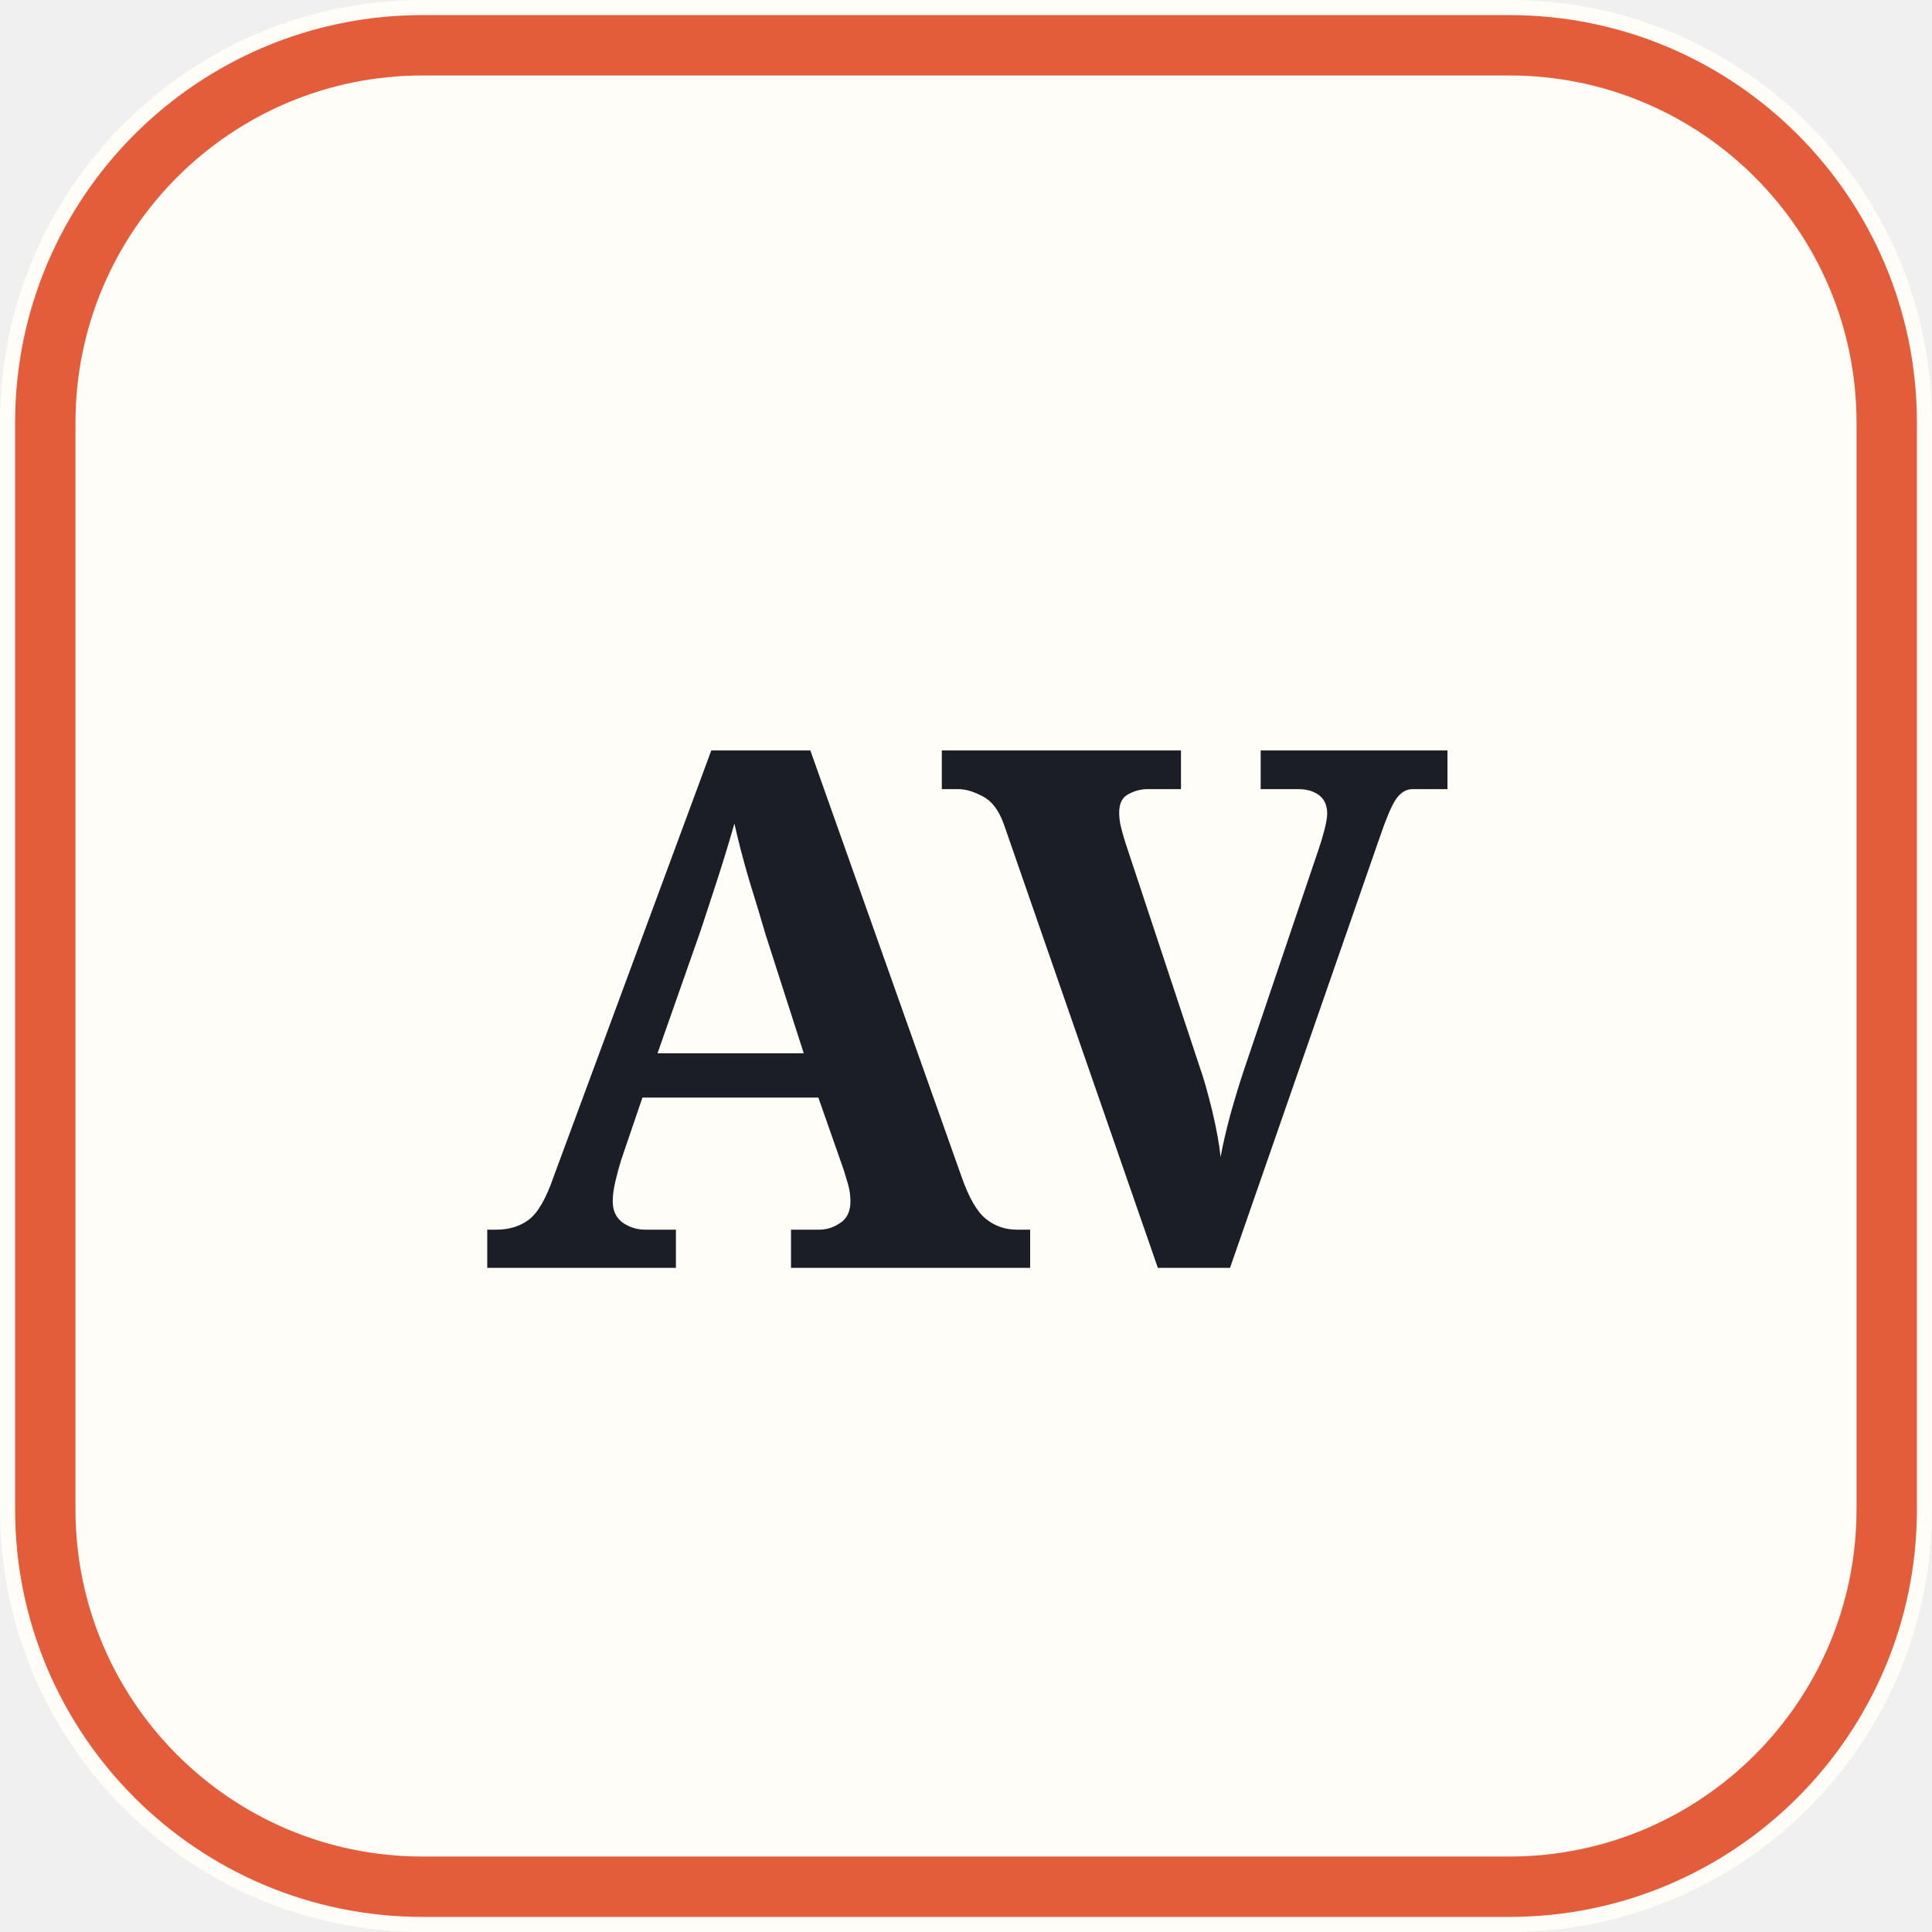
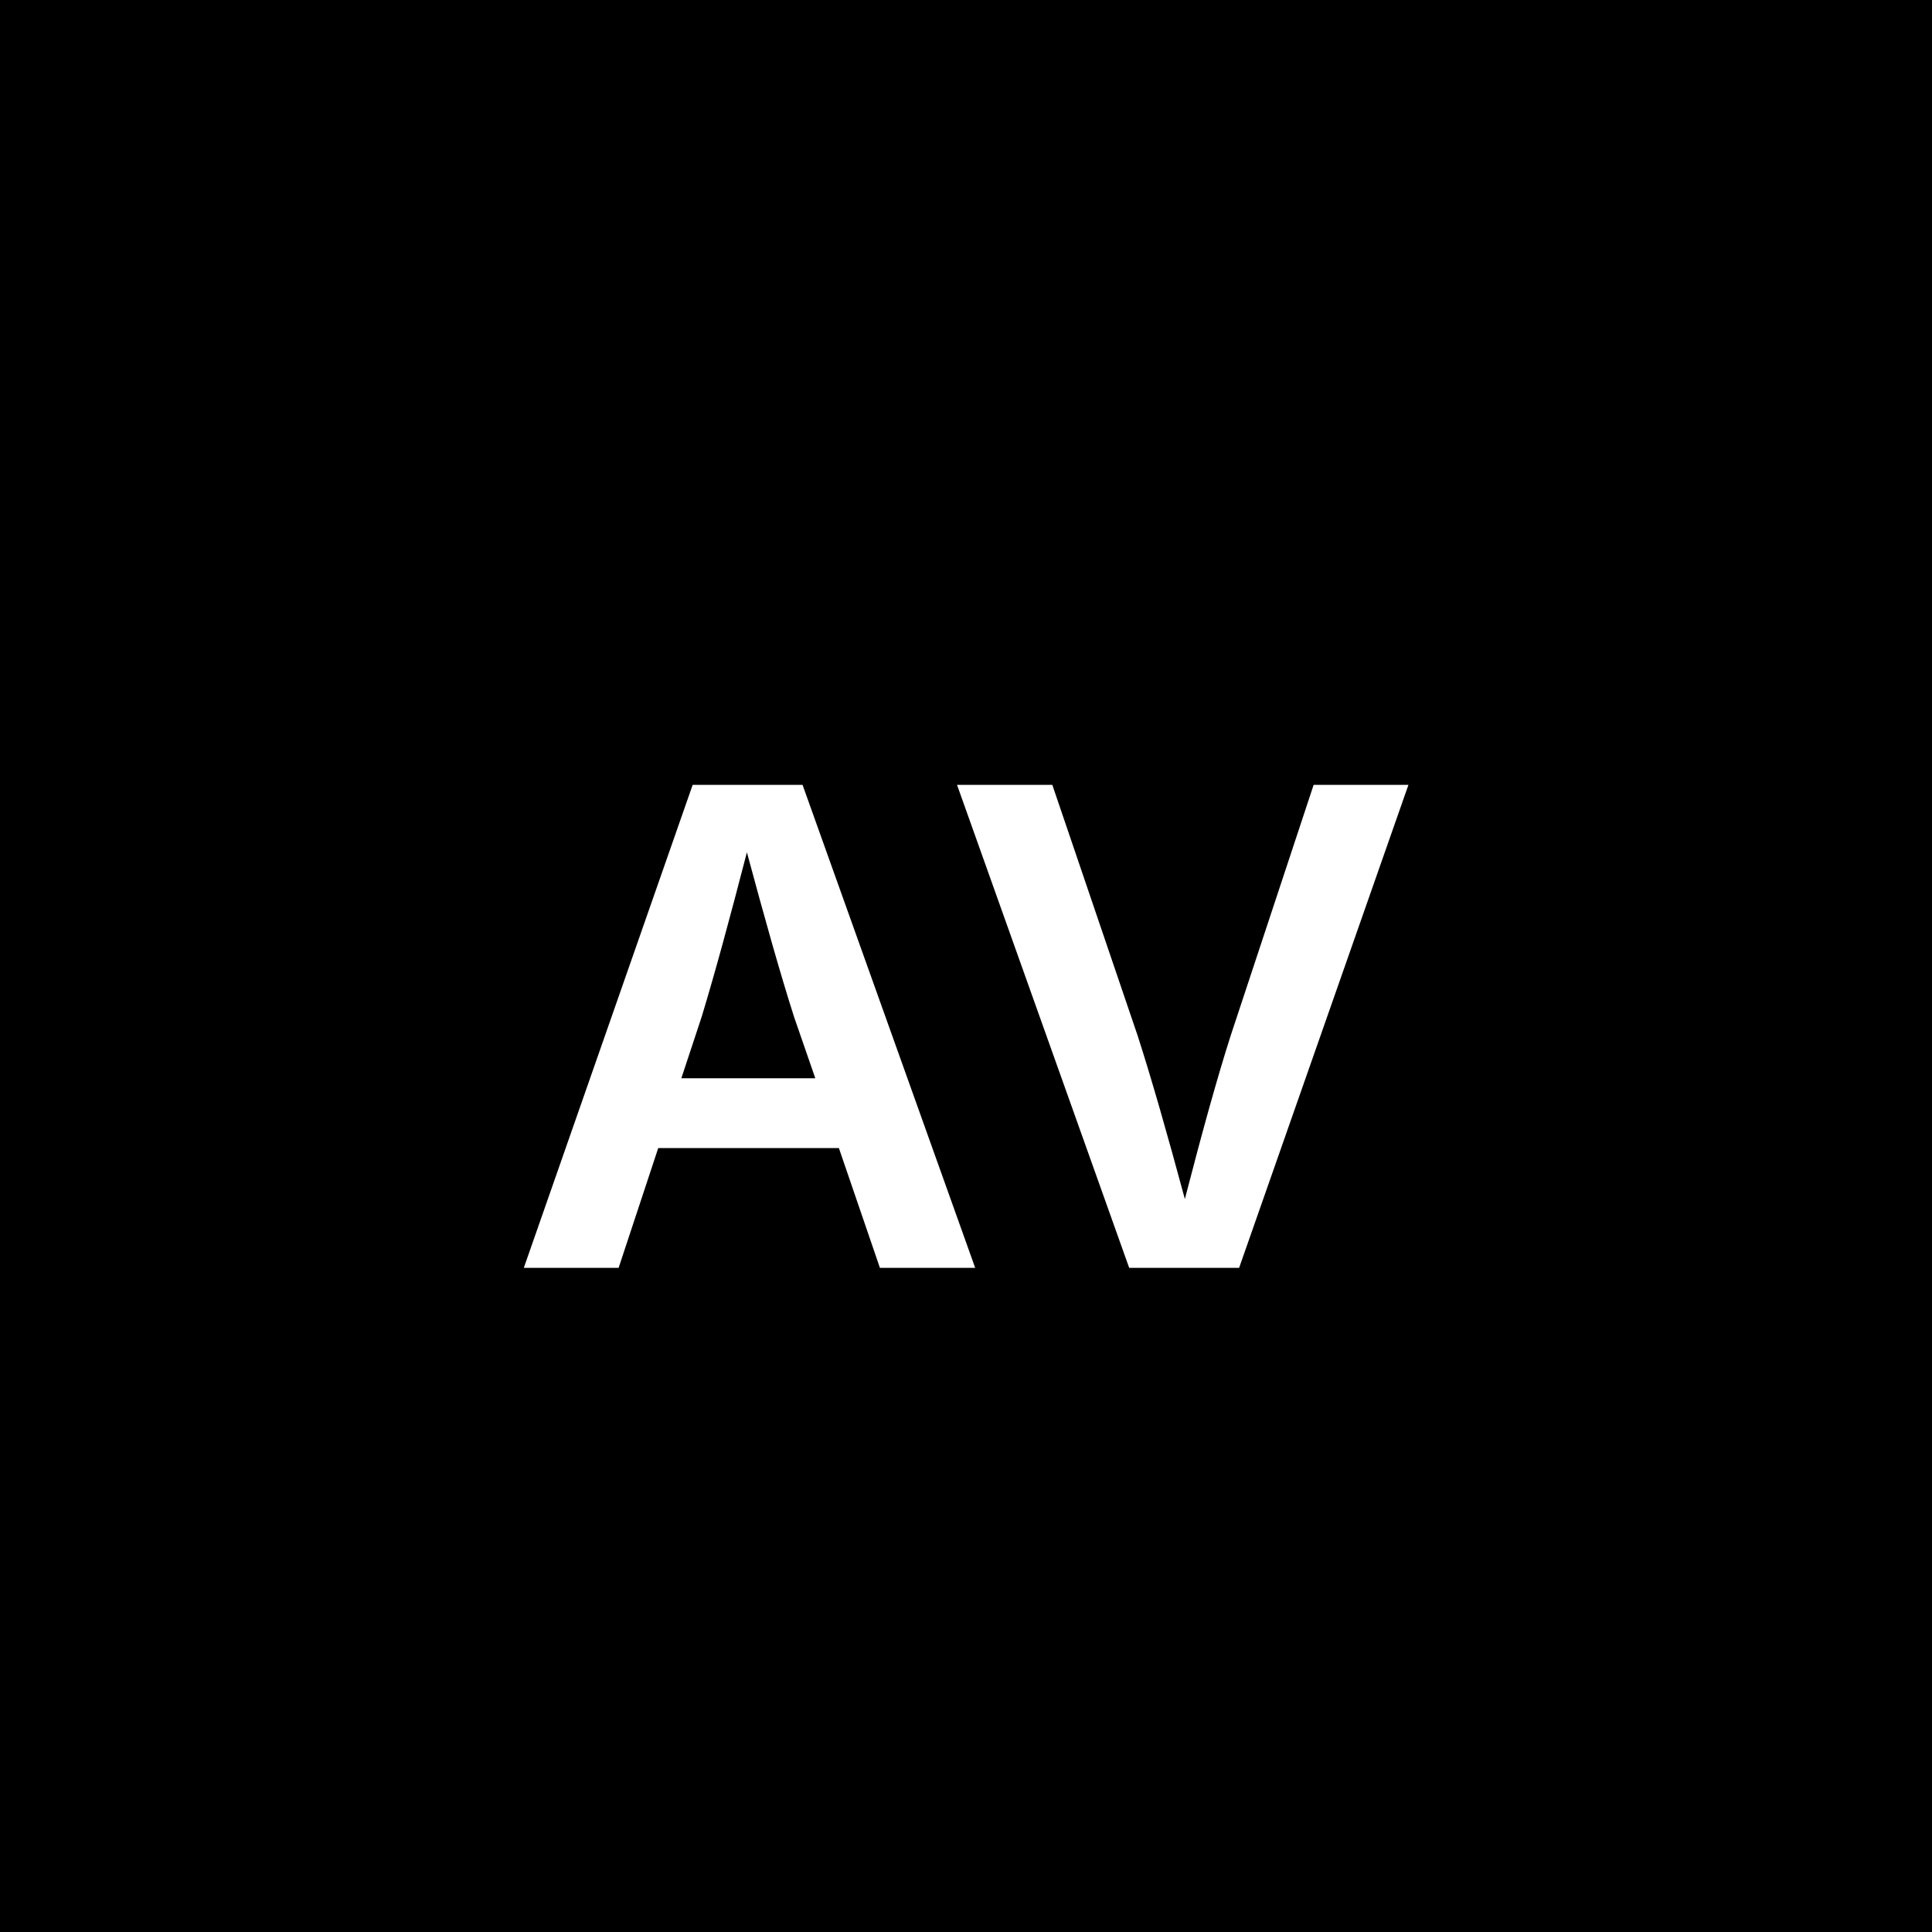
<svg xmlns="http://www.w3.org/2000/svg" viewBox="0 0 64 64" role="img" aria-label="AV">
-   <rect width="64" height="64" rx="14" fill="#fffdf8" />
-   <rect x="1.5" y="1.5" width="61" height="61" rx="12.5" fill="none" stroke="#e35d3a" stroke-width="2" />
-   <text x="32" y="42" text-anchor="middle" font-family="Georgia, serif" font-size="24" font-weight="700" fill="#1b1e24" letter-spacing="-1">AV</text>
+   <rect width="64" height="64" fill="#000" />
+   <text x="32" y="42" text-anchor="middle" font-family="system-ui, -apple-system, sans-serif" font-size="22" font-weight="600" fill="#ffffff">AV</text>
</svg>
